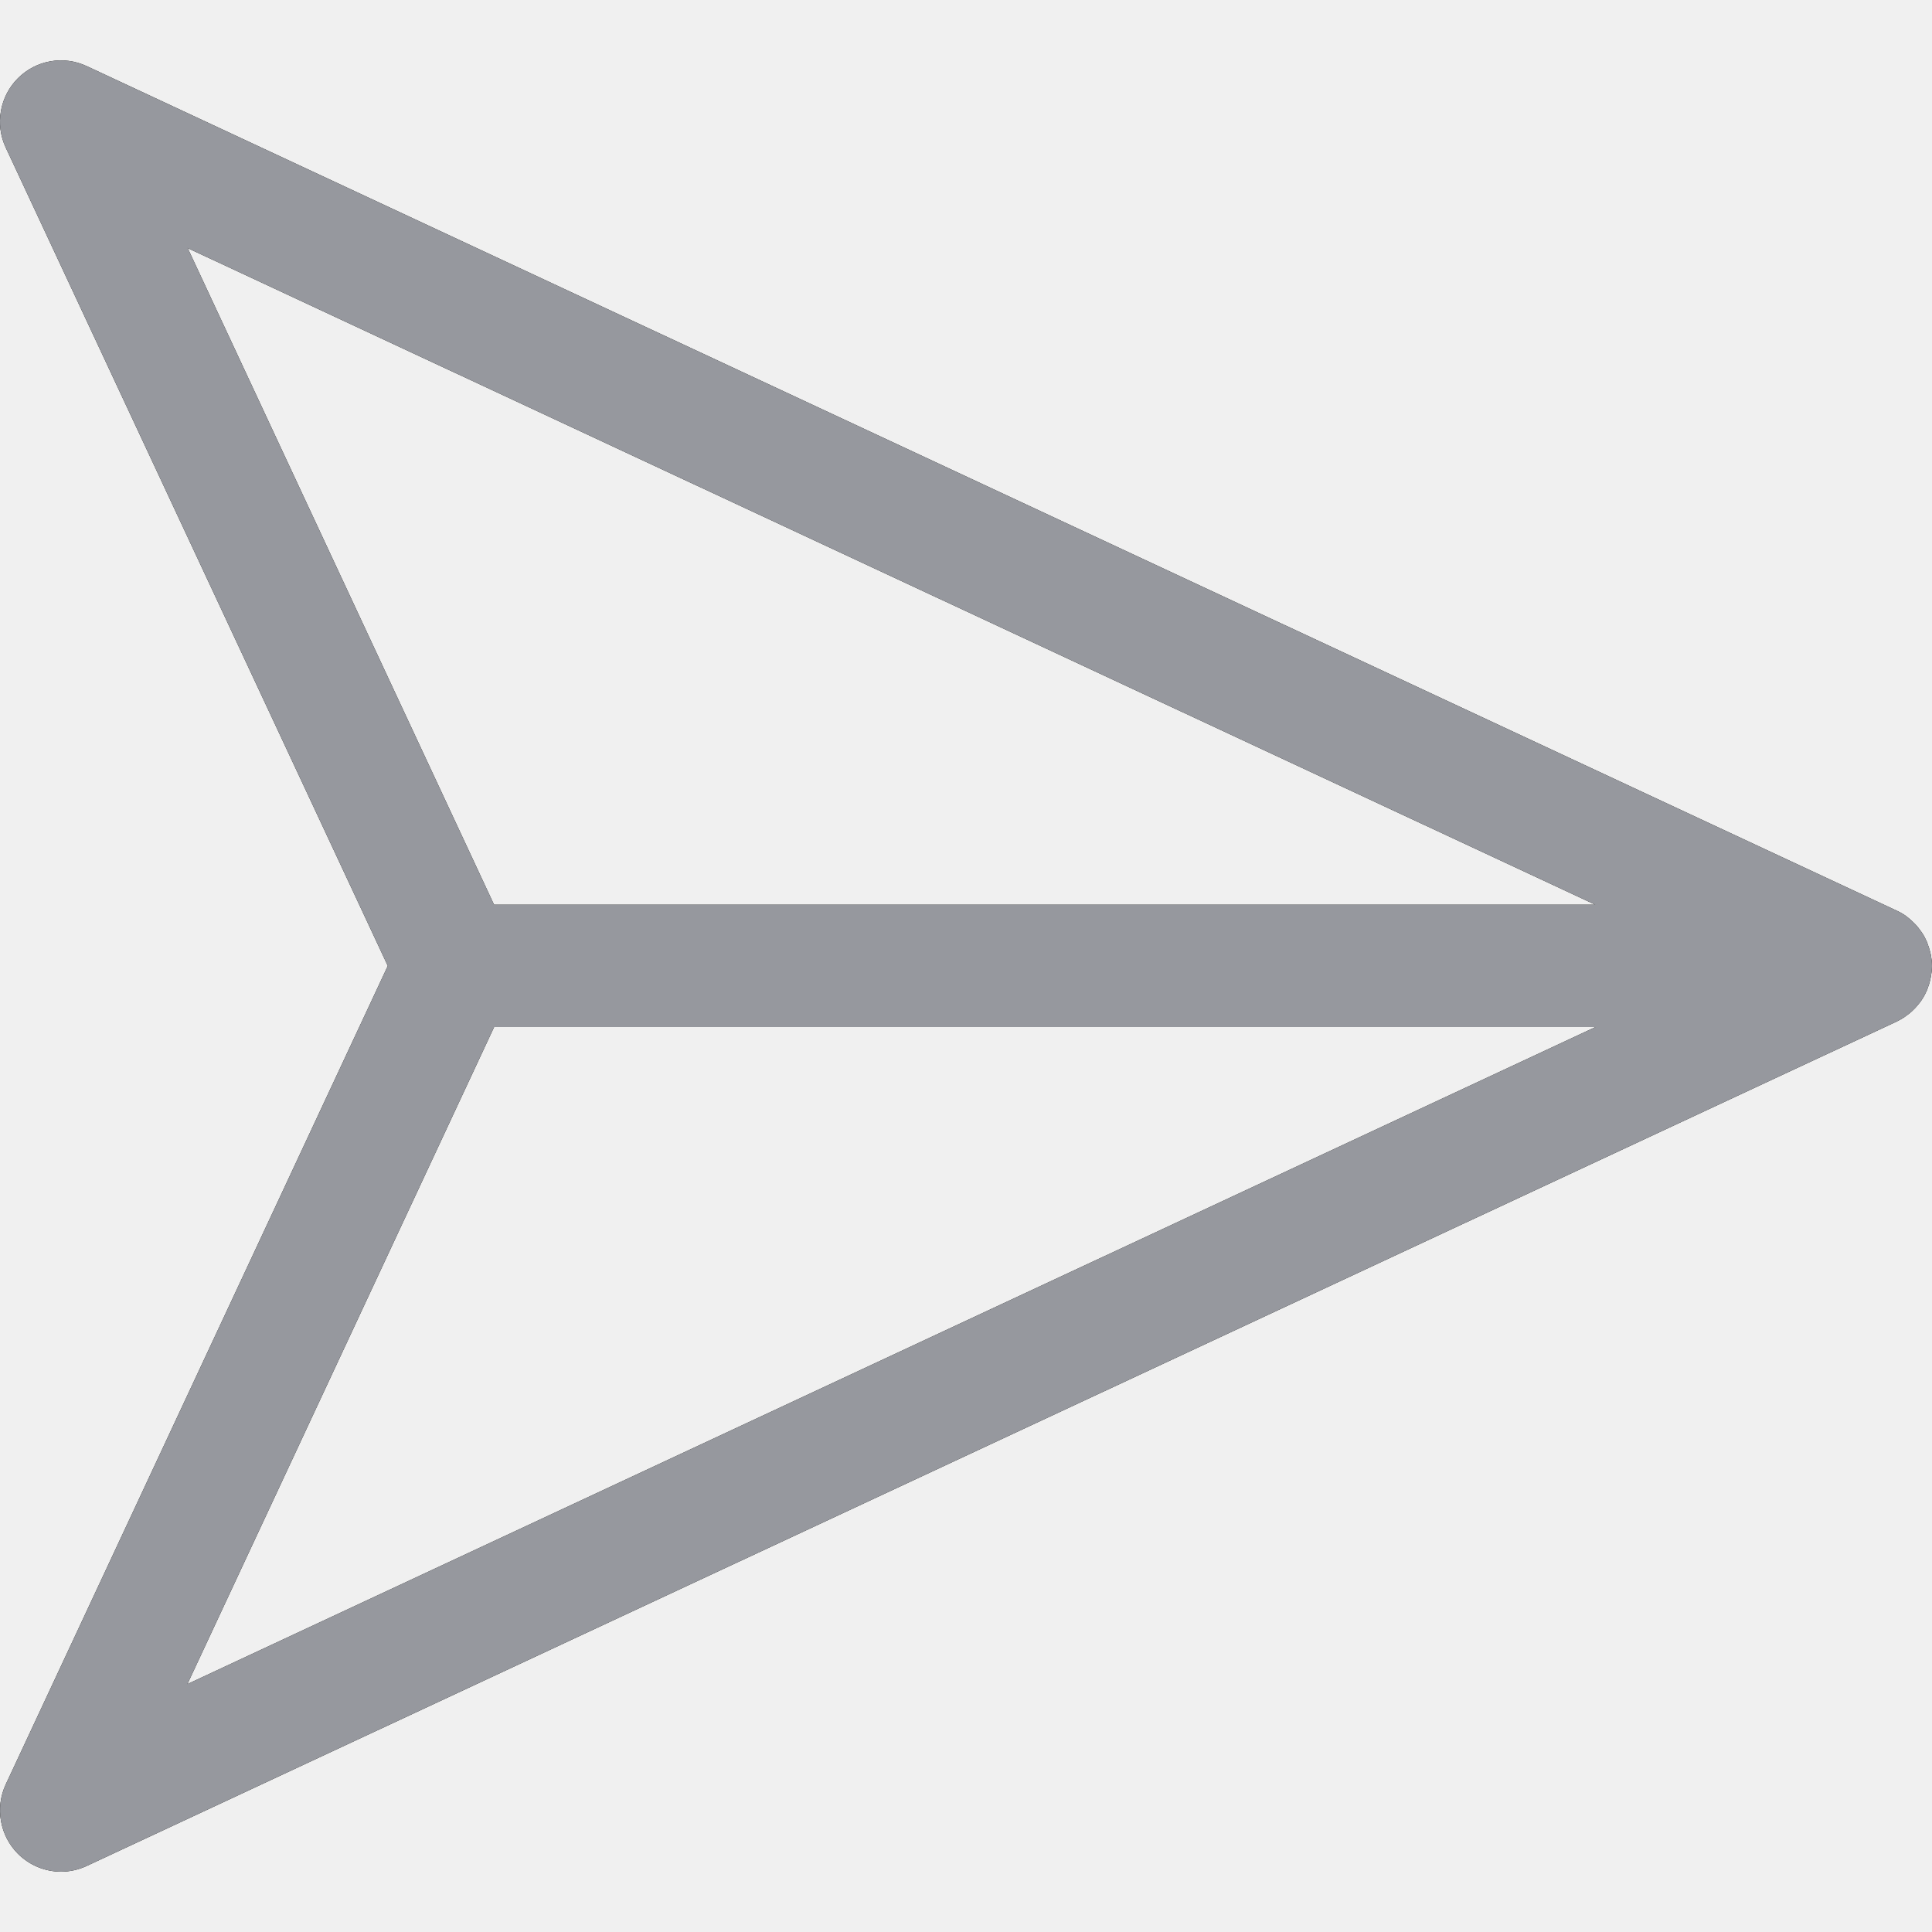
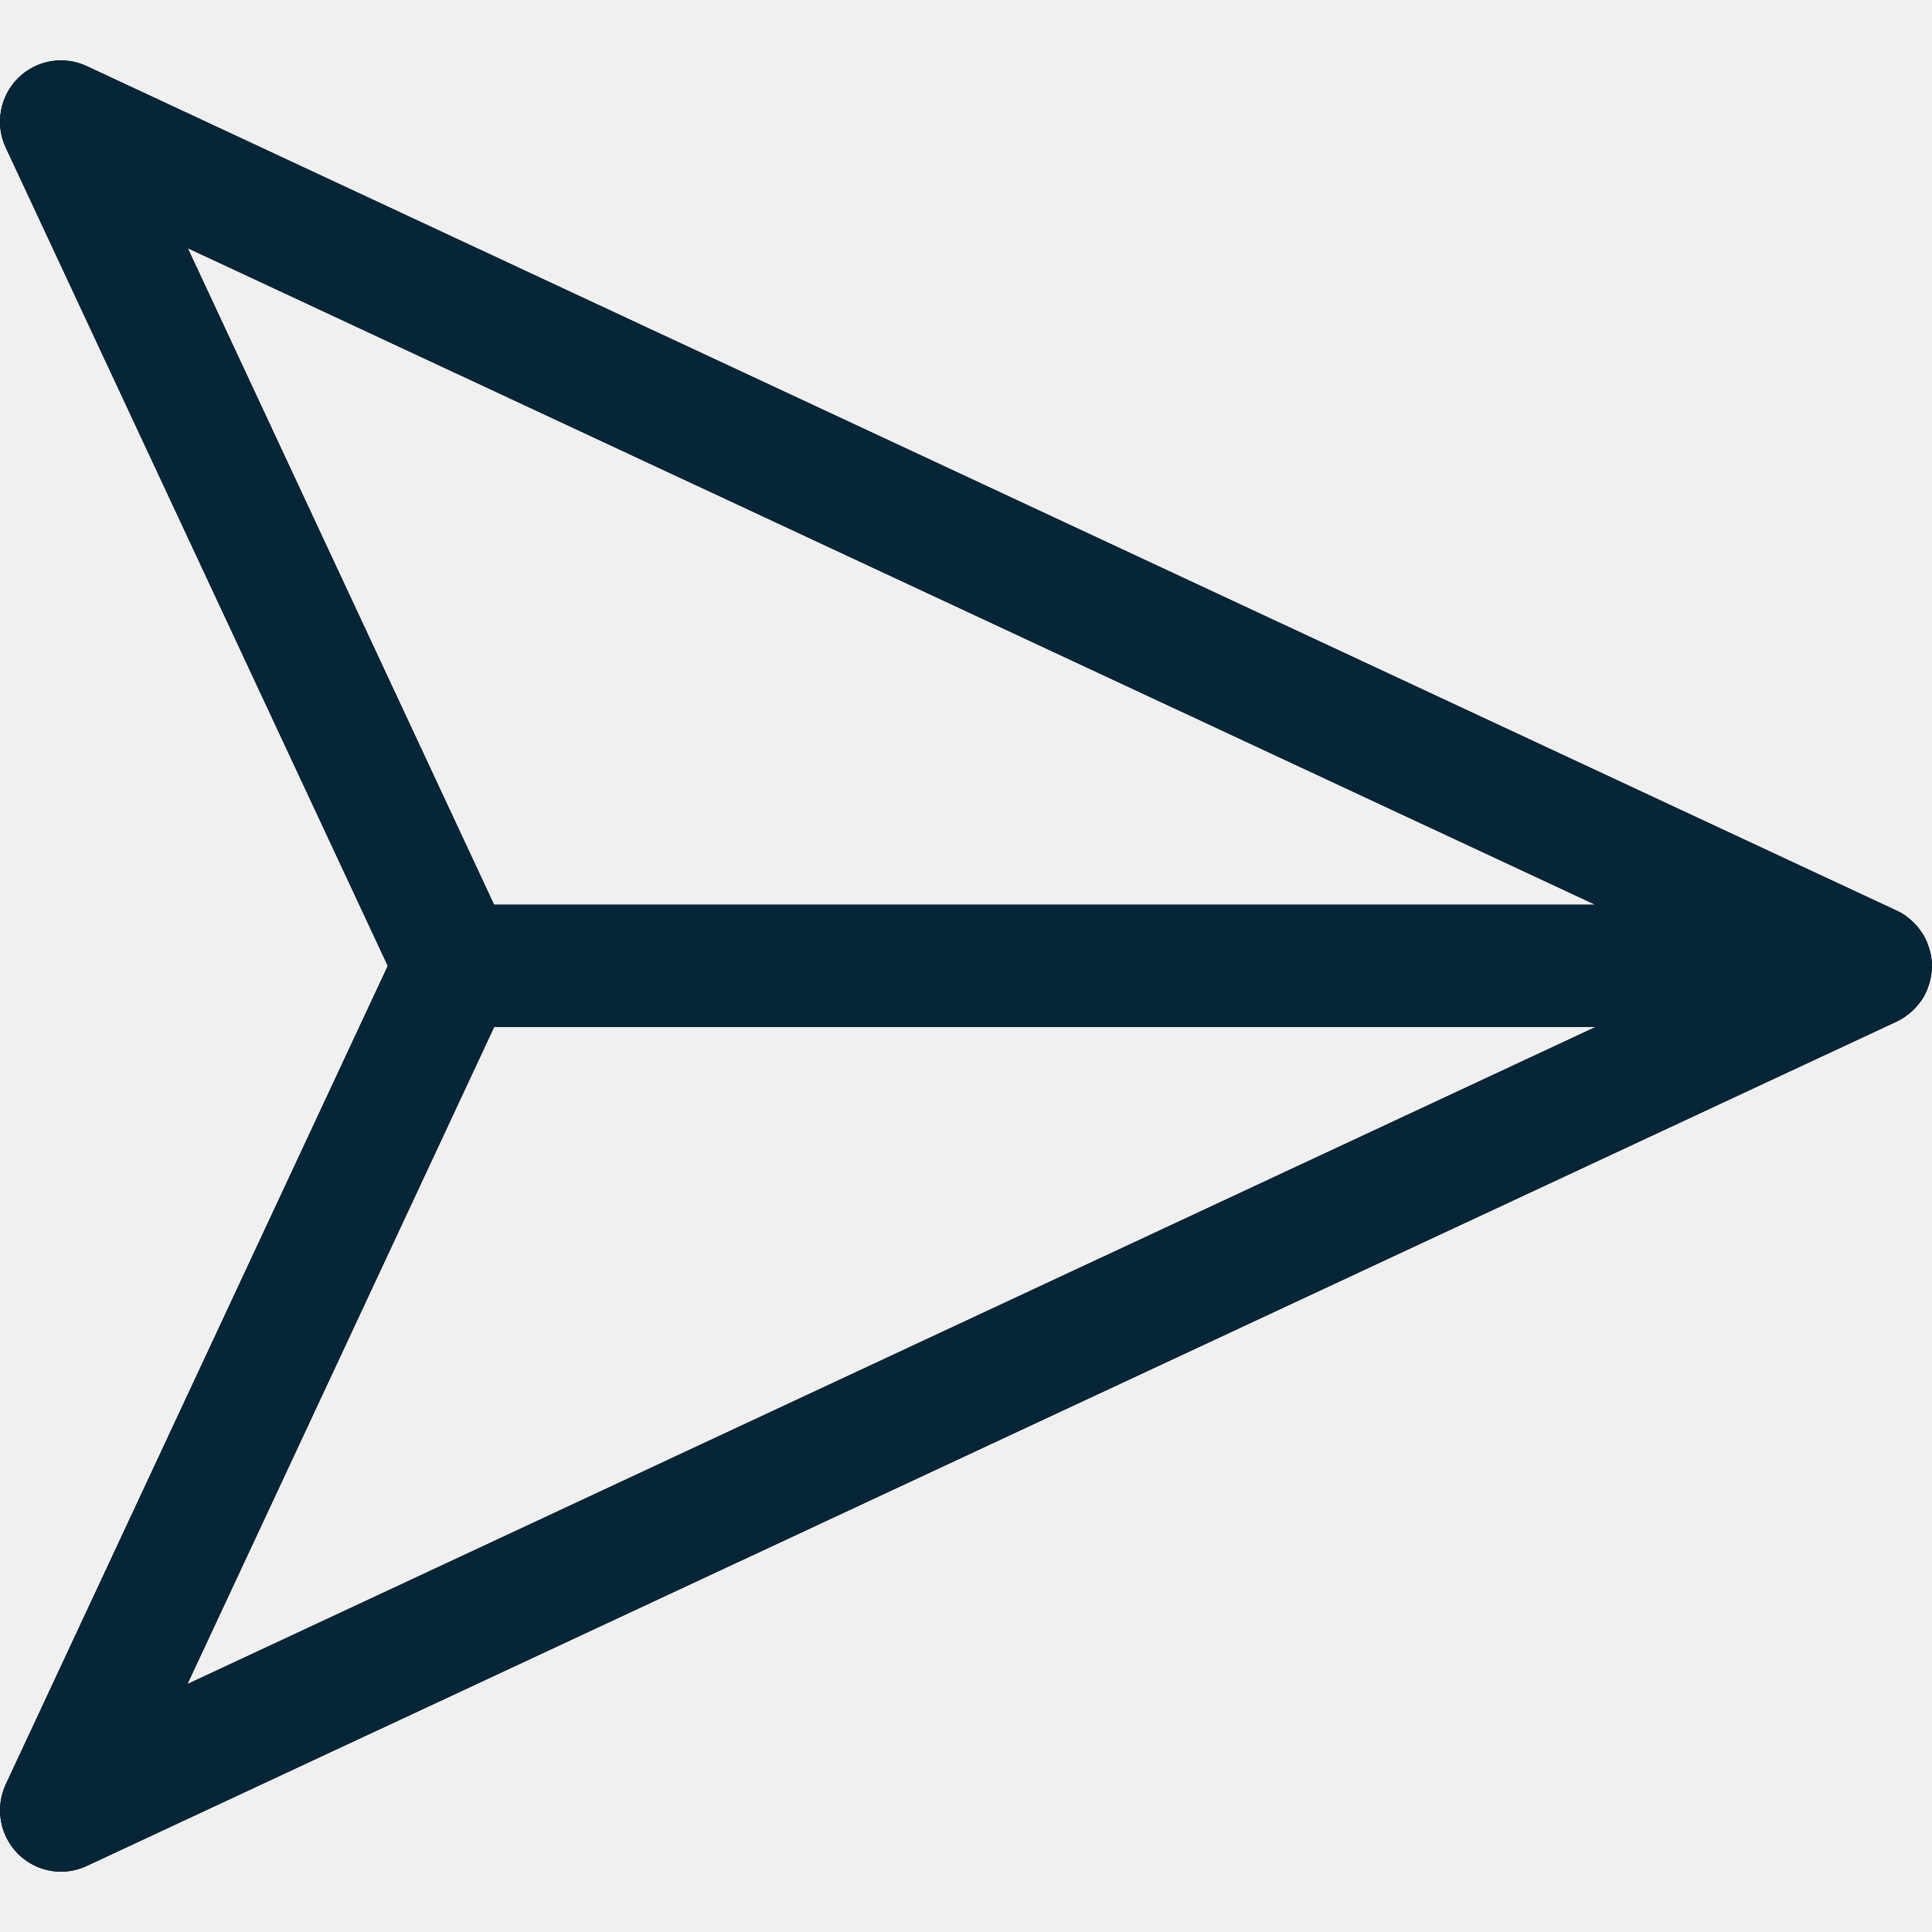
<svg xmlns="http://www.w3.org/2000/svg" xmlns:xlink="http://www.w3.org/1999/xlink" width="18" height="18" viewBox="0 0 18 18">
  <defs>
    <path id="prefix__a" d="M17.844 9.391c.018-.02.034-.039.05-.06l.012-.018c.018-.027.033-.055.046-.085.004-.007.006-.015.008-.022.01-.025.017-.049.023-.074l.006-.03c.006-.032.011-.066.011-.101s-.004-.069-.01-.102l-.007-.03c-.006-.024-.014-.049-.023-.073-.003-.007-.004-.015-.008-.022-.013-.03-.028-.059-.046-.085l-.013-.018c-.015-.021-.031-.042-.049-.06l-.02-.02c-.02-.02-.041-.038-.064-.055l-.012-.009c-.024-.016-.049-.03-.075-.042L.81.617C.592.514.335.56.166.73c-.168.169-.214.427-.113.644l3.56 7.625-3.56 7.627c-.1.217-.055.474.113.644.11.11.255.168.403.168.082 0 .163-.018.24-.054l16.863-7.867c.027-.013.05-.027.075-.043l.012-.01c.023-.015.045-.033.065-.053l.02-.02zM1.747 2.311l13.116 6.118H4.603L1.748 2.31zm2.857 7.258h10.26L1.746 15.69l2.857-6.12z" />
  </defs>
  <g fill="none" fill-rule="evenodd">
    <mask id="prefix__b" fill="#fff">
      <use xlink:href="#prefix__a" />
    </mask>
    <use fill="#000" fill-rule="nonzero" xlink:href="#prefix__a" />
-     <path fill="#96989E" d="M0 0H18V18H0z" mask="url(#prefix__b)" />
+     <path fill="#062536" d="M0 0H18V18H0z" mask="url(#prefix__b)" />
  </g>
</svg>
